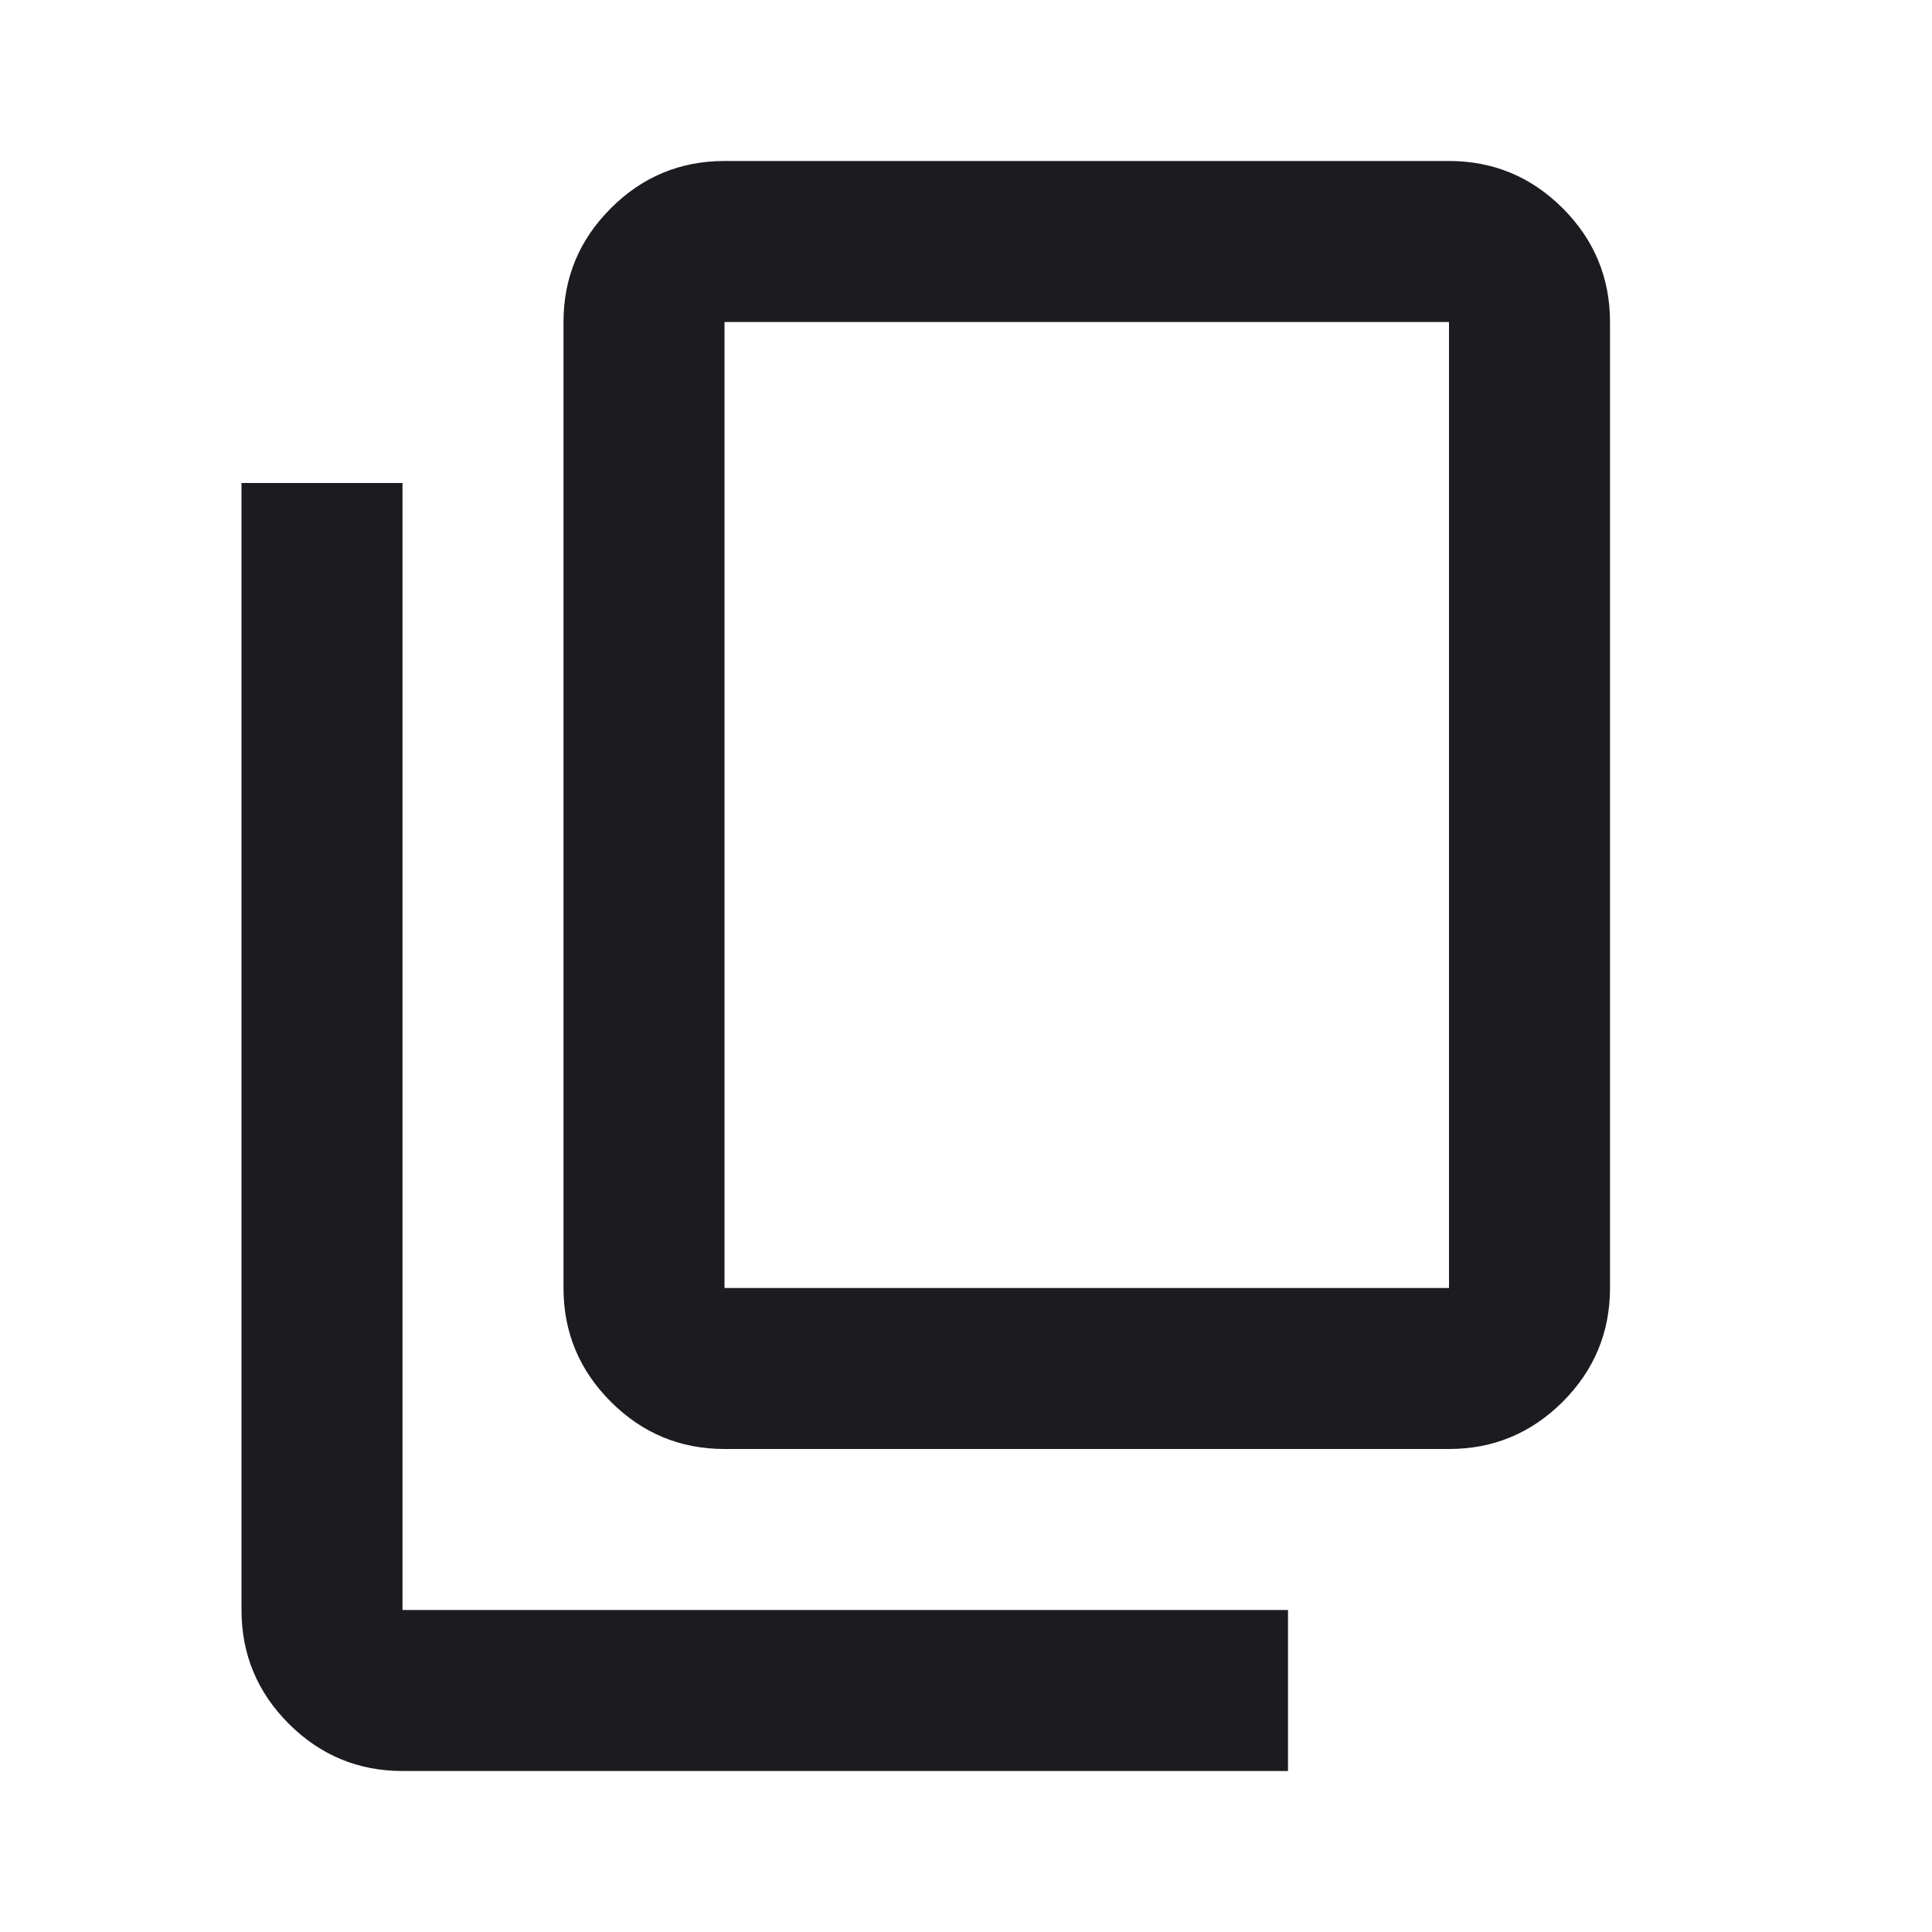
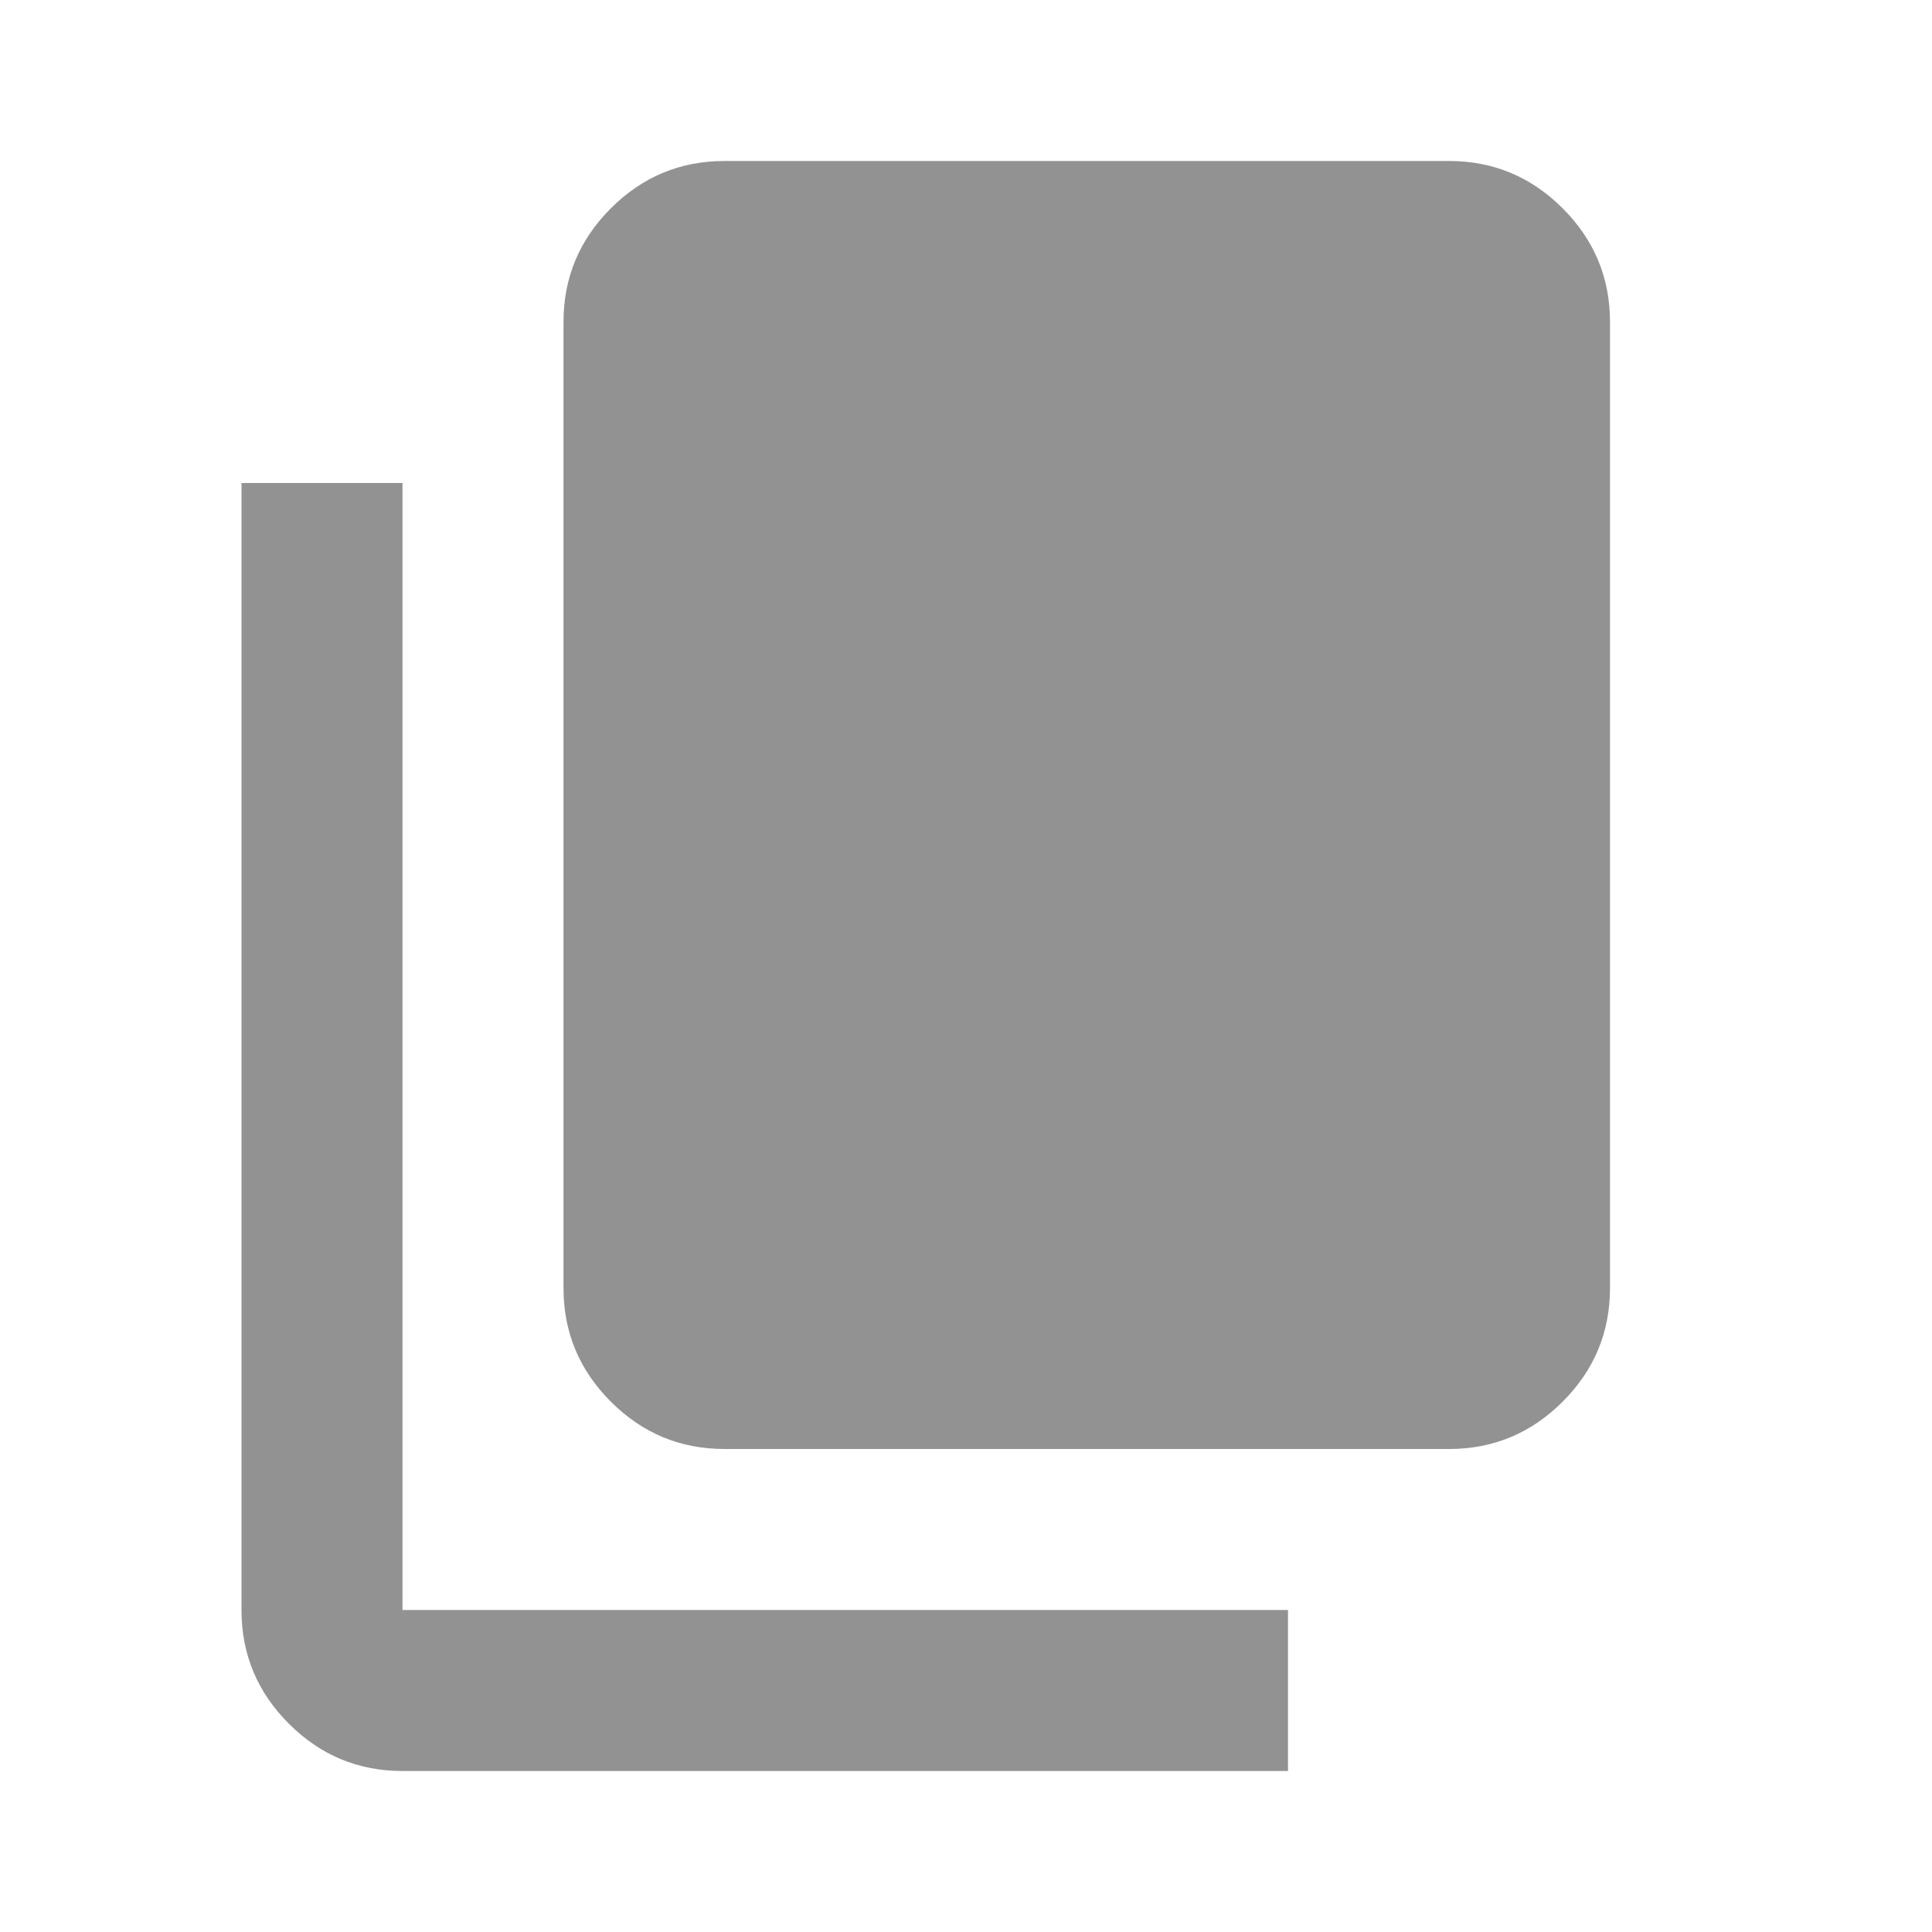
- <svg xmlns="http://www.w3.org/2000/svg" width="24" height="24" viewBox="0 0 24 24" fill="none">
-   <mask id="mask0_76_8586" style="mask-type:alpha" maskUnits="userSpaceOnUse" x="0" y="0" width="24" height="24">
-     <rect width="24" height="24" fill="#D9D9D9" />
+ <svg xmlns="http://www.w3.org/2000/svg" width="12" height="12" viewBox="0 0 12 12" fill="none">
+   <mask id="mask0_177_8755" style="mask-type:alpha" maskUnits="userSpaceOnUse" x="0" y="0" width="12" height="12">
+     <rect width="12" height="12" fill="#D9D9D9" />
  </mask>
-   <g mask="url(#mask0_76_8586)">
-     <path d="M9 18C8.45 18 7.979 17.804 7.588 17.413C7.196 17.021 7 16.55 7 16V4C7 3.45 7.196 2.979 7.588 2.587C7.979 2.196 8.45 2 9 2H18C18.55 2 19.021 2.196 19.413 2.587C19.804 2.979 20 3.45 20 4V16C20 16.55 19.804 17.021 19.413 17.413C19.021 17.804 18.55 18 18 18H9ZM9 16H18V4H9V16ZM5 22C4.45 22 3.979 21.804 3.587 21.413C3.196 21.021 3 20.55 3 20V6H5V20H16V22H5Z" fill="#1C1B1F" />
+   <g mask="url(#mask0_177_8755)">
+     <path d="M4.5 9C4.225 9 3.99 8.902 3.794 8.706C3.598 8.51 3.5 8.275 3.5 8V2C3.5 1.725 3.598 1.49 3.794 1.294C3.99 1.098 4.225 1 4.5 1H9C9.275 1 9.51 1.098 9.706 1.294C9.902 1.49 10 1.725 10 2V8C10 8.275 9.902 8.51 9.706 8.706C9.51 8.902 9.275 9 9 9H4.5ZM2.5 11C2.225 11 1.99 10.902 1.794 10.706C1.598 10.51 1.5 10.275 1.5 10V3H2.5V10H8V11H2.5Z" fill="#929292" />
  </g>
</svg>
